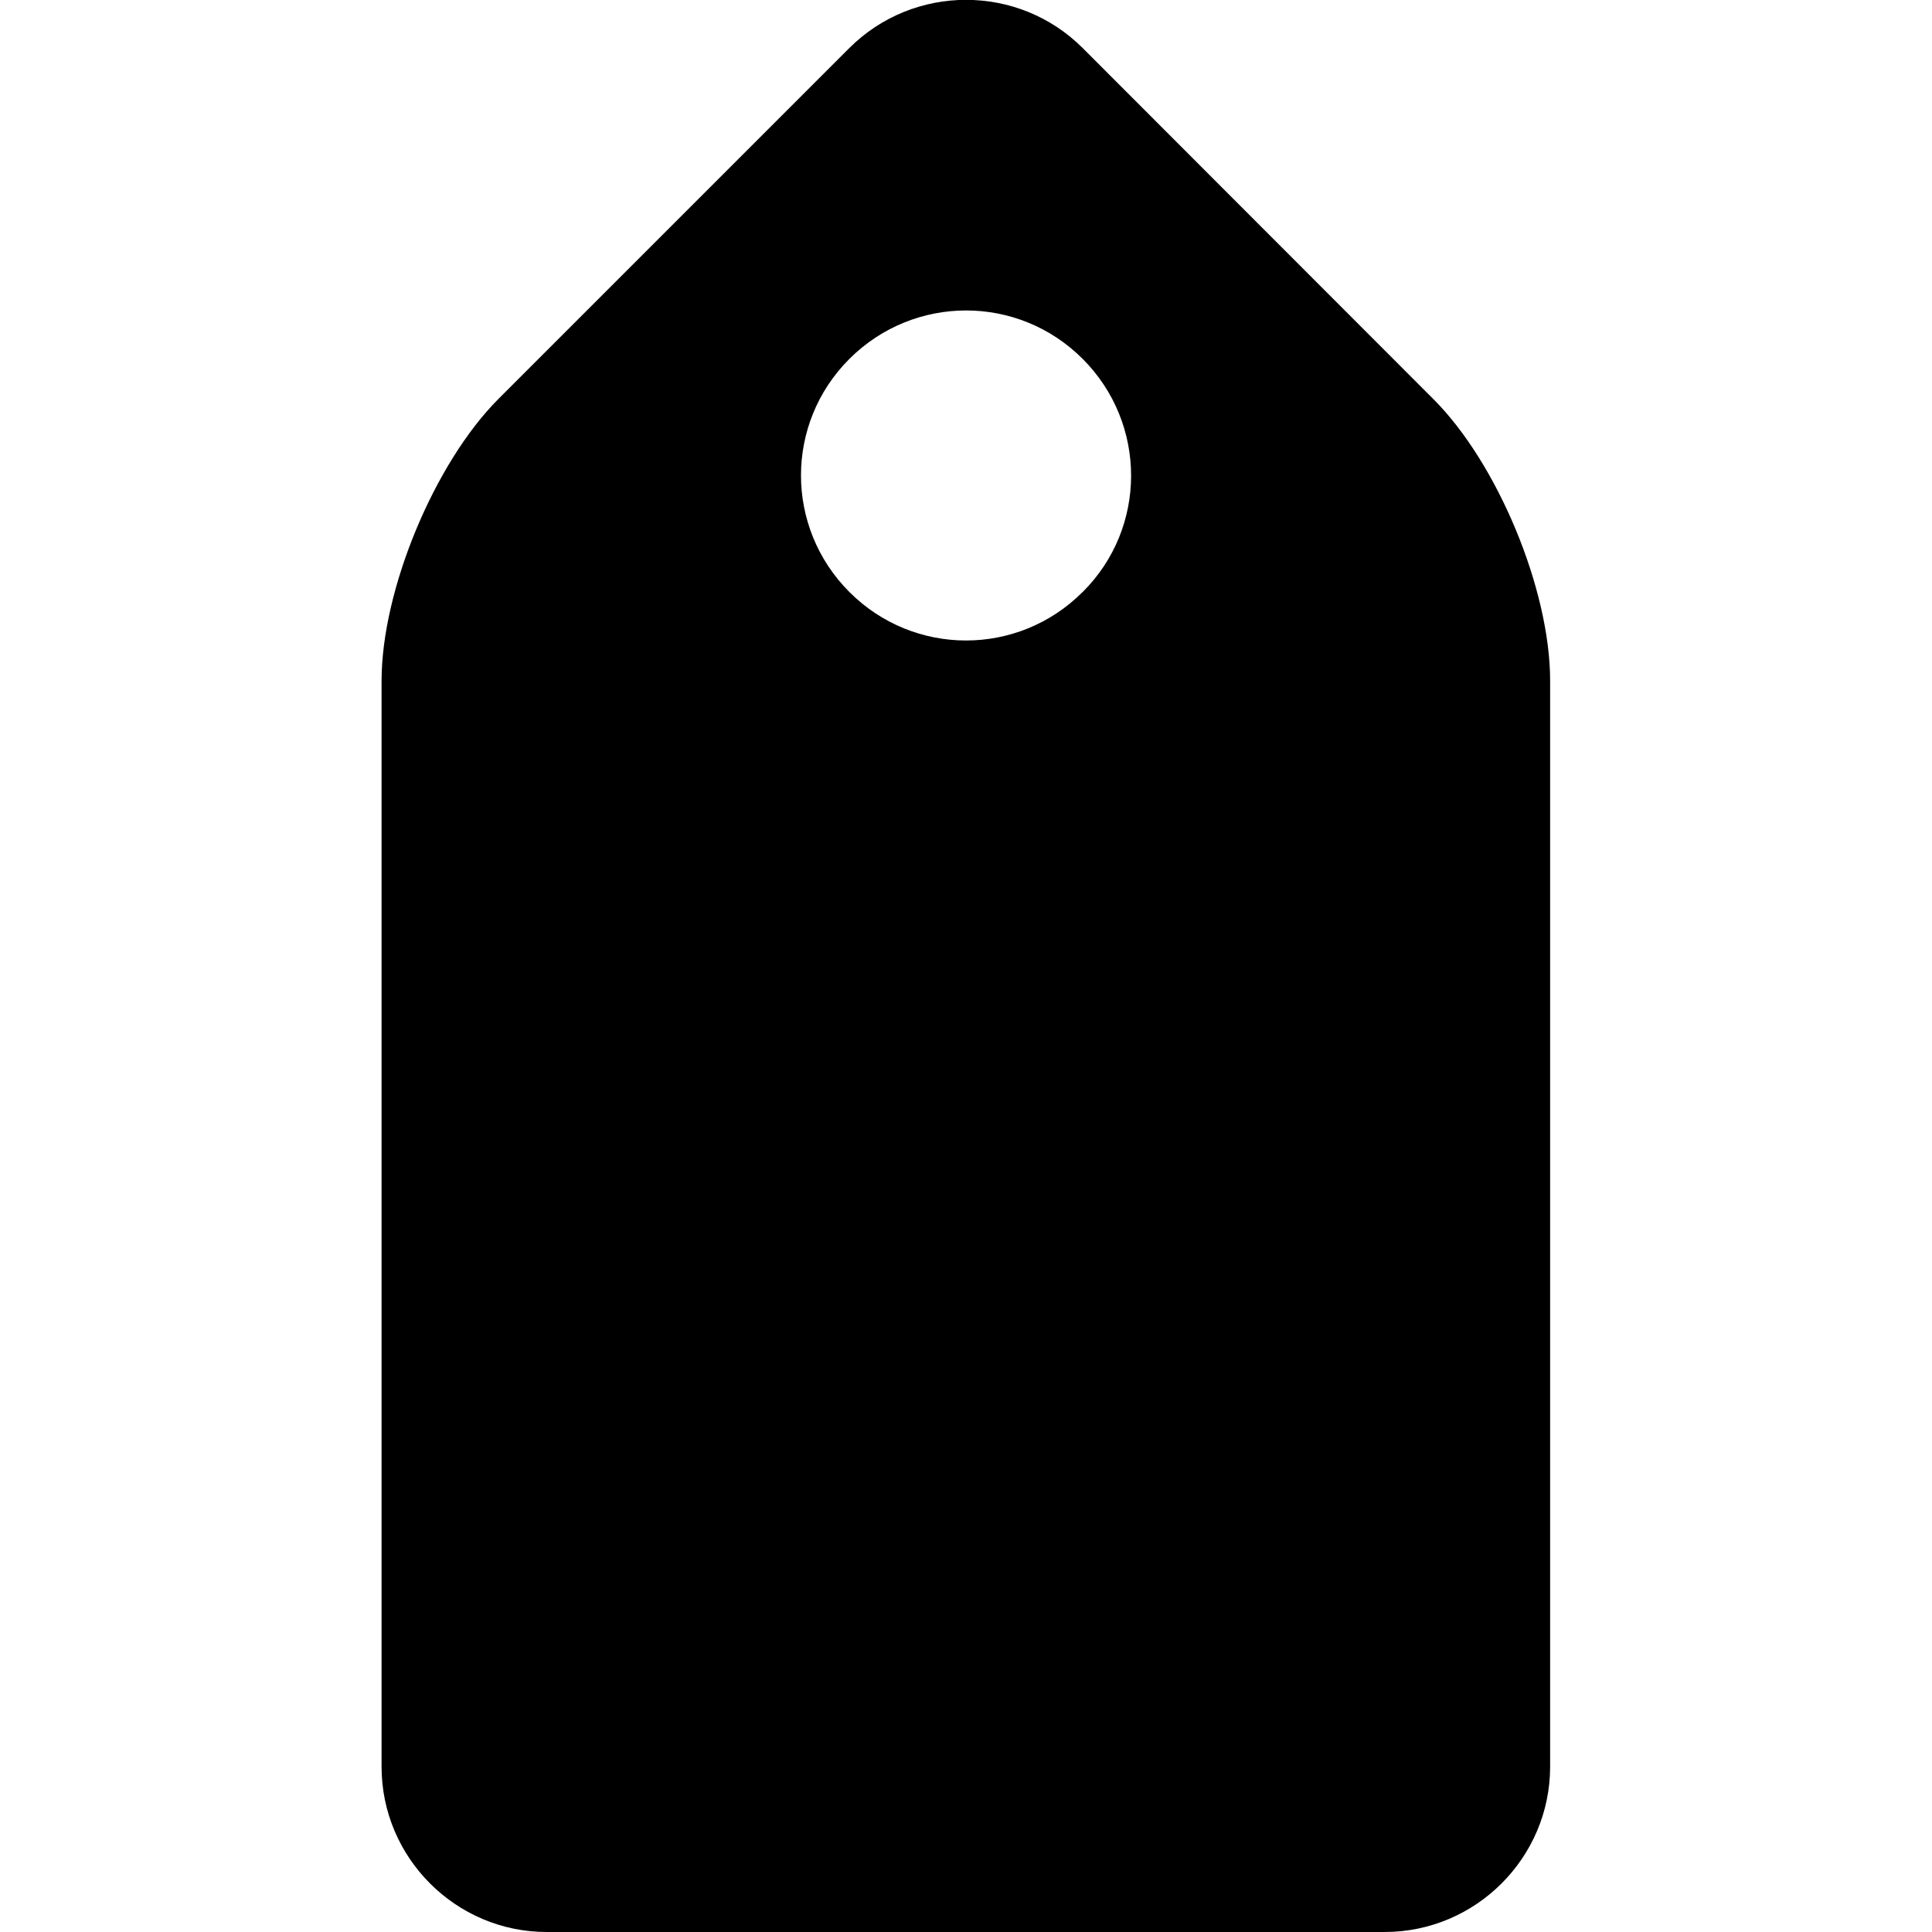
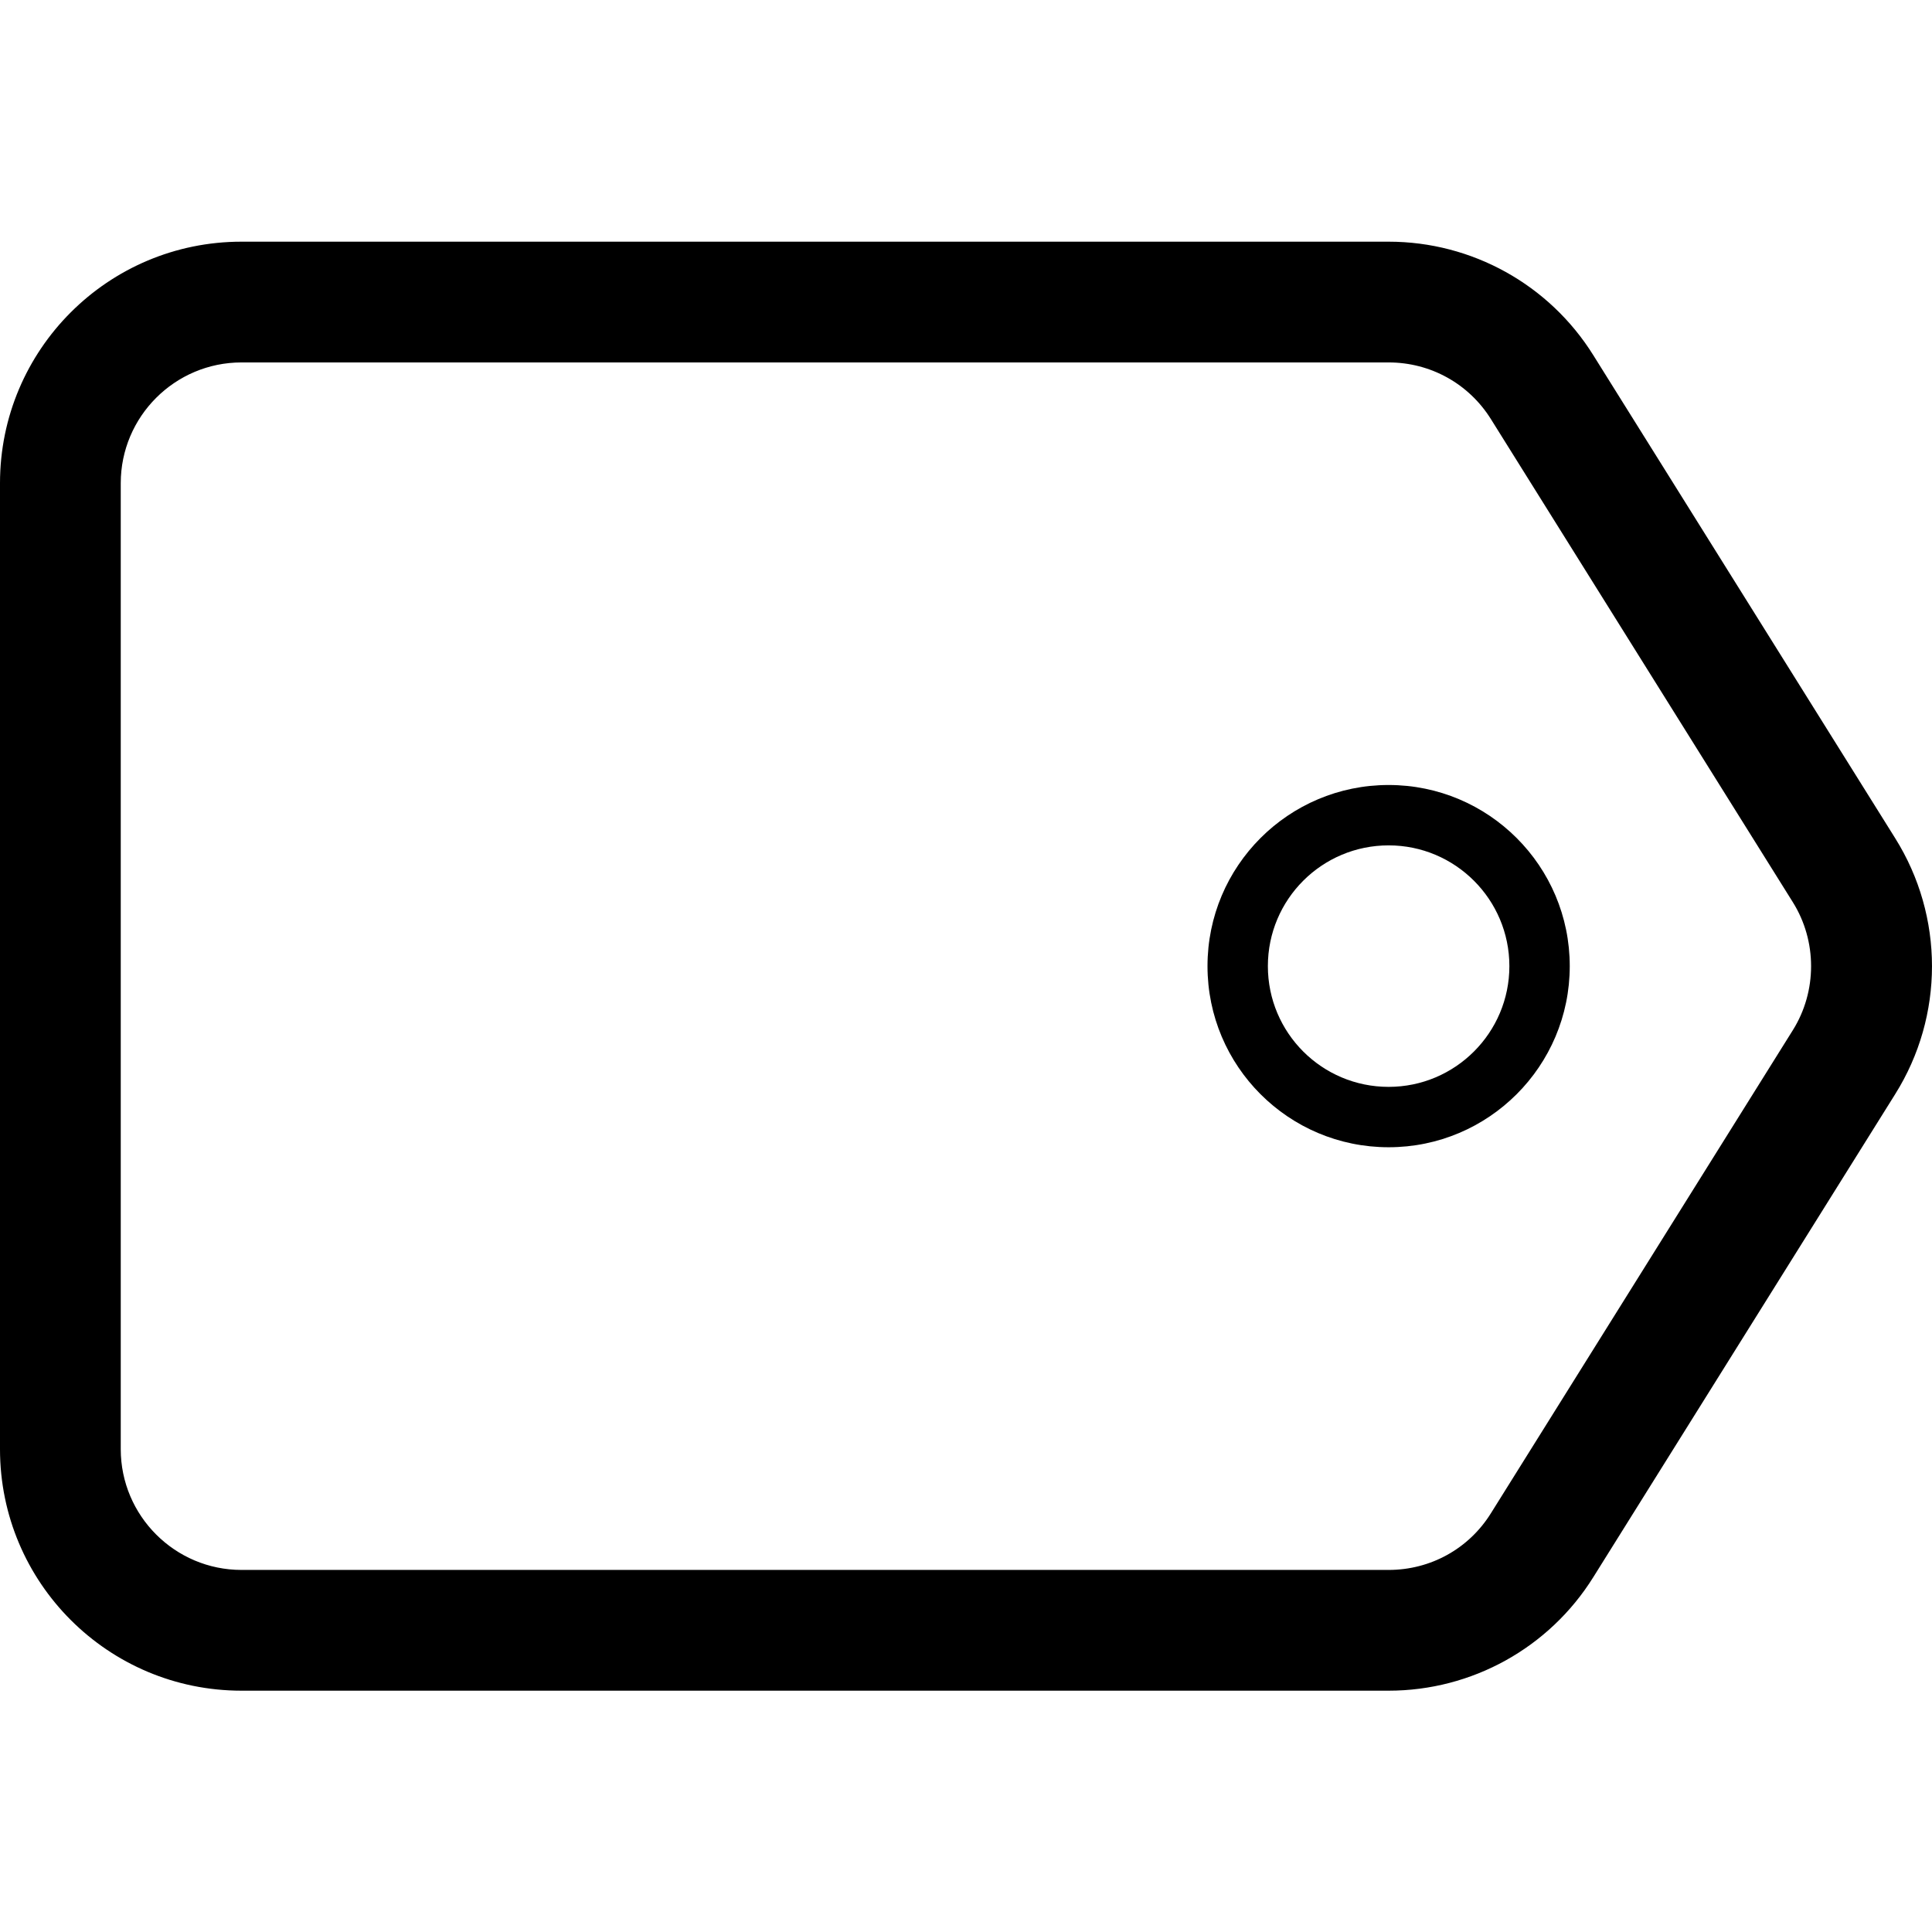
<svg xmlns="http://www.w3.org/2000/svg" width="32" height="32" viewBox="0 0 32 32">
-   <path d="M14.063.8L8.257 6.606C7.194 7.67 6.32 9.776 6.32 11.276v17.987C6.32 30.77 7.55 32 9.055 32h13.88c1.507 0 2.74-1.23 2.74-2.738V11.274c0-1.506-.87-3.606-1.94-4.67L17.937.8C16.87-.27 15.132-.27 14.063.8zm3.868 9.006c-1.068 1.07-2.793 1.07-3.862 0s-1.07-2.794 0-3.862 2.794-1.07 3.863 0c1.07 1.07 1.07 2.8 0 3.862z" />
+   <path d="M31.39 13.883l-5-8c-.73-1.17-2.01-1.88-3.39-1.88H4c-2.21 0-4 1.79-4 4v16c0 2.21 1.79 4 4 4h19c1.38 0 2.66-.71 3.39-1.88l5-8c.813-1.296.813-2.943 0-4.24zm-1.695 3.18l-5 8c-.367.59-1.002.94-1.695.94H4c-1.103 0-2-.898-2-2v-16c0-1.103.897-2 2-2h19c.693 0 1.328.352 1.695.94l5 8c.403.644.403 1.476 0 2.12zM23 13.002c-1.658 0-3 1.343-3 3s1.342 3 3 3c1.656 0 3-1.344 3-3 0-1.657-1.344-3-3-3zm0 5c-1.105 0-2-.895-2-2s.895-2 2-2c1.104 0 2 .897 2 2s-.896 2-2 2z" />
</svg>
